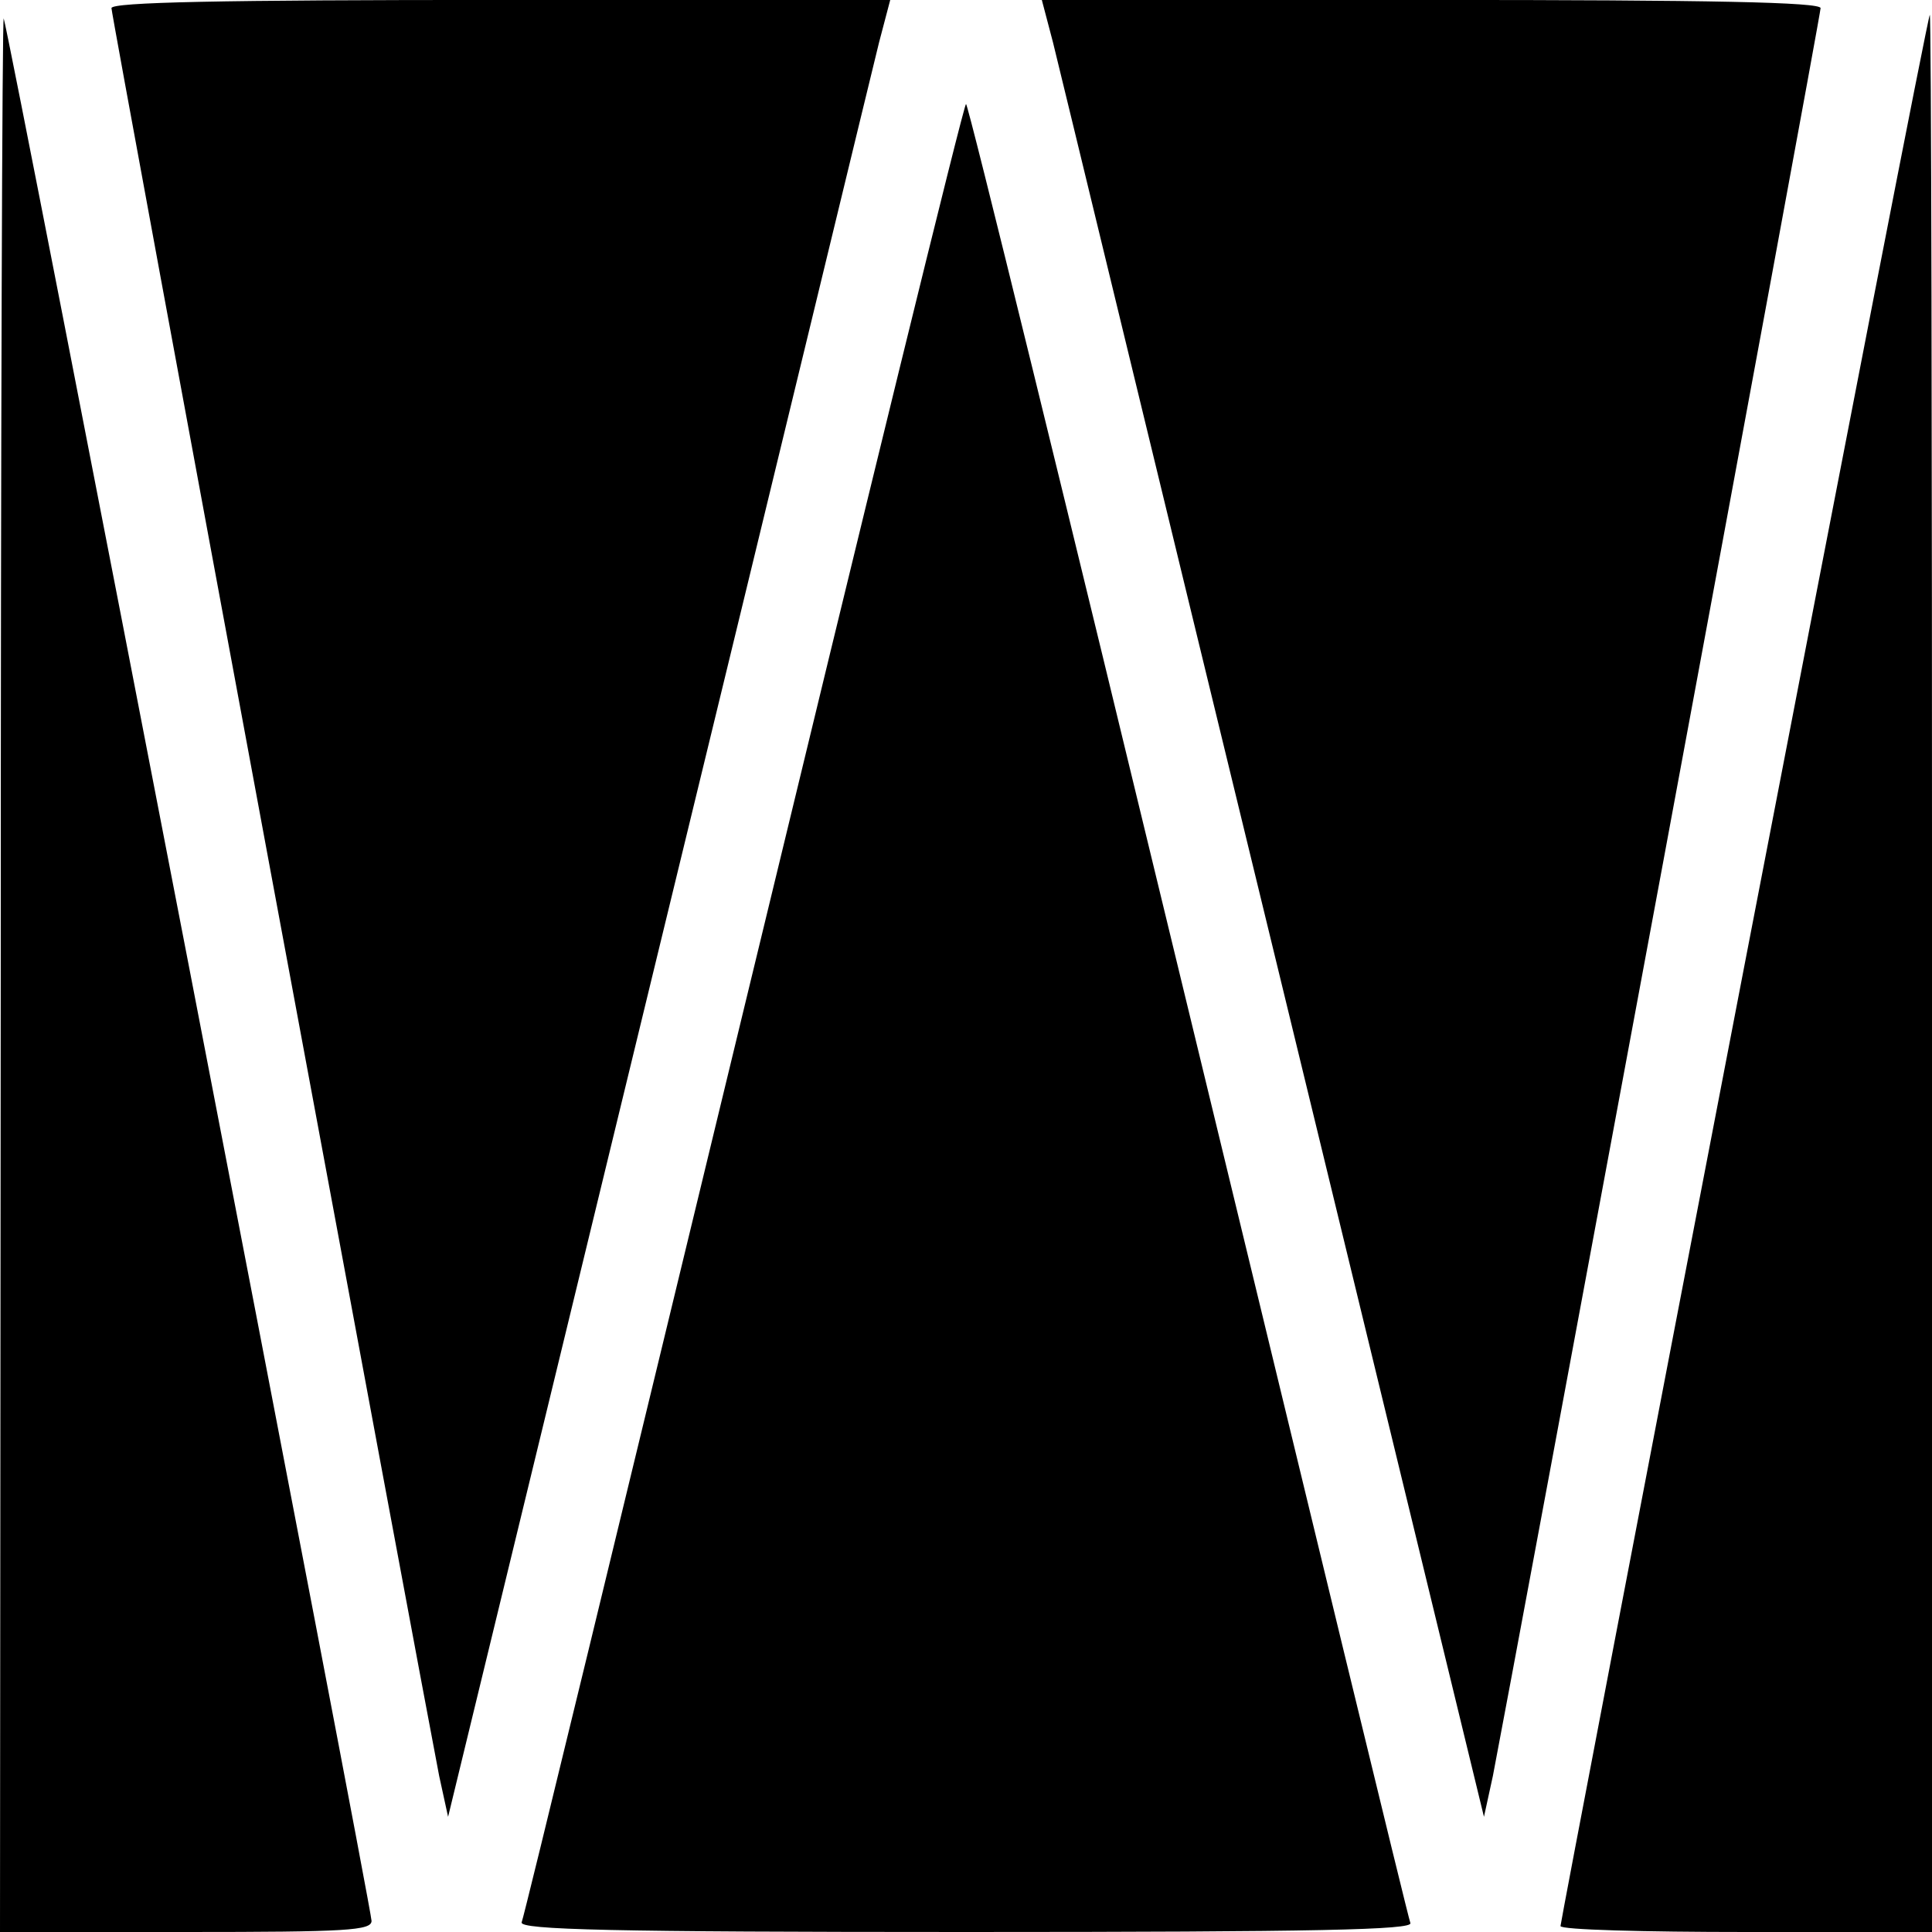
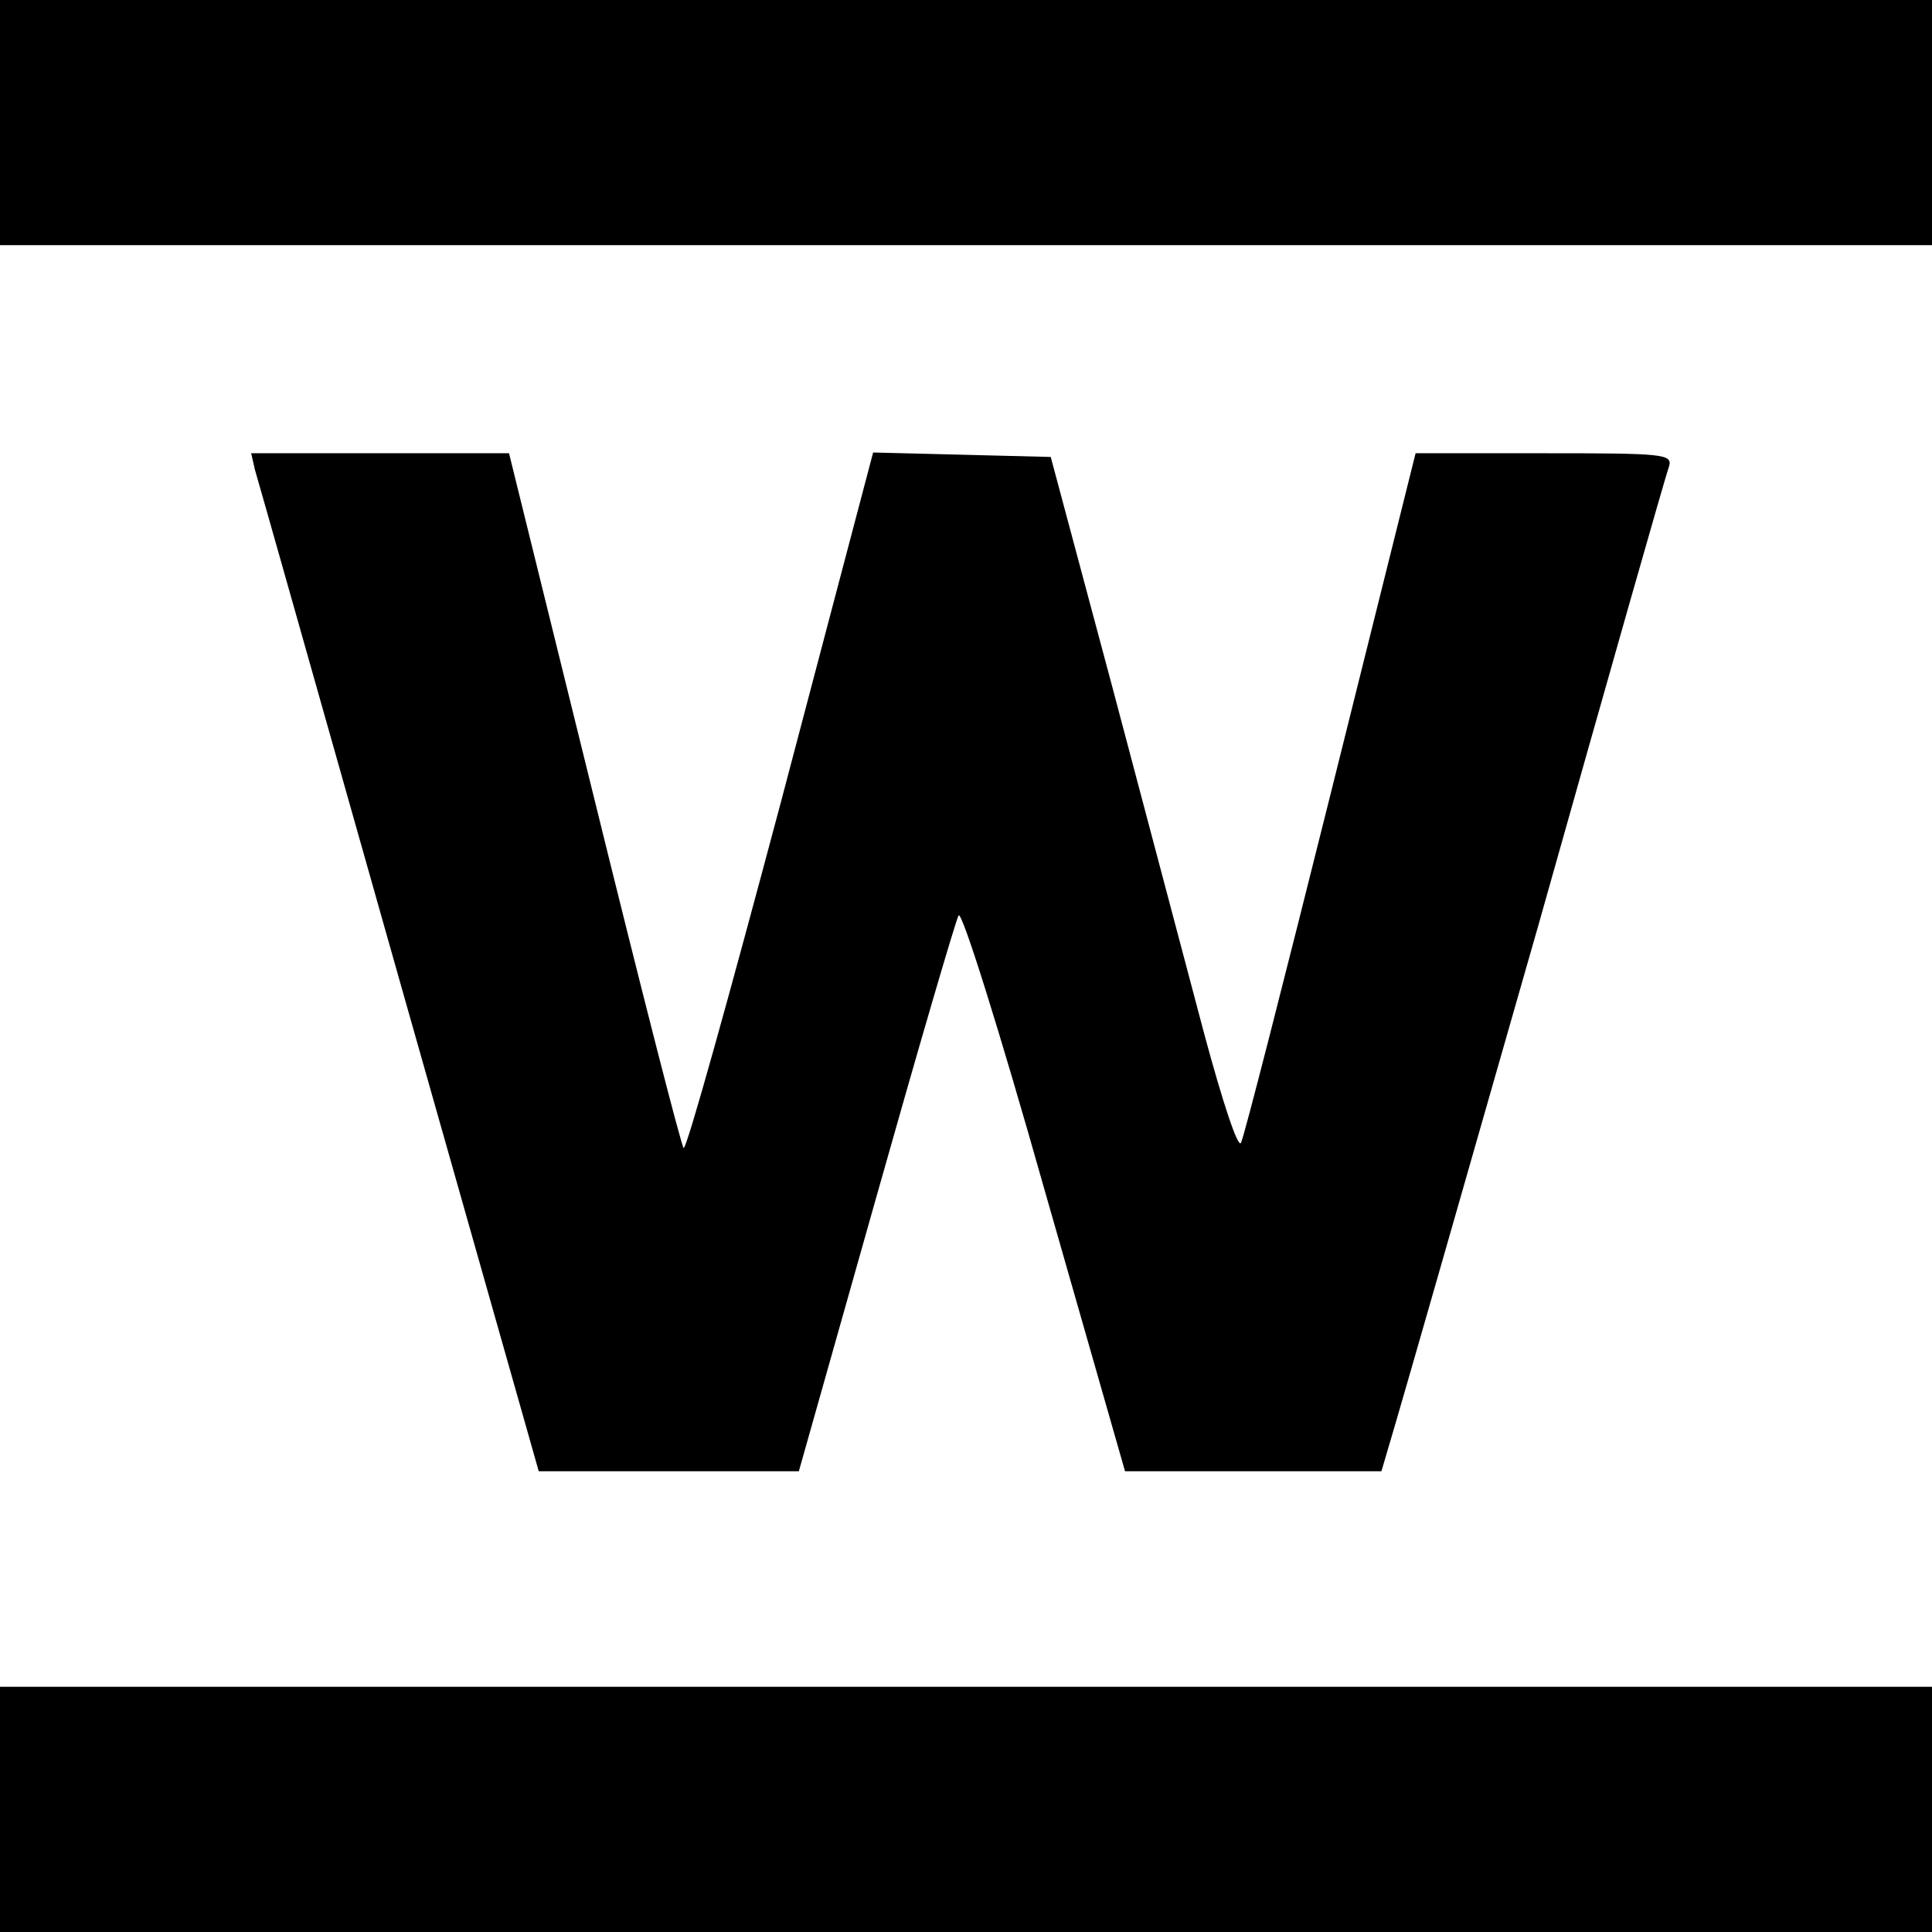
<svg xmlns="http://www.w3.org/2000/svg" version="1.0" width="16pt" height="16pt" viewBox="0 0 16 16" preserveAspectRatio="xMidYMid meet">
  <g transform="translate(0,16) scale(0.006154,-0.006154)" fill="#000000" stroke="none">
-     <path d="M150 2589 c0 -11 418 -2261 441 -2379 l12 -55 283 1165 c156 641 289 1191 297 1223 l15 57 -524 0 c-377 0 -524 -3 -524 -11z" />
-     <path d="M1417 2543 c8 -32 141 -582 297 -1223 l283 -1165 12 55 c23 118 441 2368 441 2379 0 8 -147 11 -524 11 l-524 0 15 -57z" />
-     <path d="M1 1293 l-1 -1293 250 0 c217 0 250 2 250 15 0 17 -488 2543 -495 2560 -2 6 -4 -572 -4 -1282z" />
-     <path d="M2347 1298 c-136 -706 -247 -1286 -247 -1290 0 -5 113 -8 250 -8 l250 0 0 1290 c0 710 -1 1290 -3 1290 -2 0 -114 -577 -250 -1282z" />
-     <path d="M1001 1242 c-162 -669 -296 -1223 -299 -1229 -3 -10 121 -13 598 -13 477 0 601 3 598 12 -3 7 -137 561 -299 1230 -162 670 -296 1218 -299 1218 -3 0 -137 -548 -299 -1218z" />
+     <path d="M0 2435 l0 -165 1300 0 1300 0 0 165 0 165 -1300 0 -1300 0 0 -165z" />
+     <path d="M343 1968 c4 -13 91 -321 194 -685 l188 -663 175 0 175 0 104 368 c57 202 107 373 111 380 4 8 56 -158 115 -367 l109 -381 173 0 172 0 20 68 c11 37 97 337 191 666 93 330 172 608 176 618 5 17 -6 18 -168 18 l-173 0 -114 -457 c-63 -252 -117 -464 -121 -471 -4 -8 -25 56 -49 145 -23 87 -79 298 -124 468 l-83 310 -119 3 -120 3 -124 -470 c-69 -259 -127 -468 -131 -466 -3 2 -57 213 -120 469 l-115 466 -174 0 -173 0 5 -22z" />
+     <path d="M0 165 l0 -165 1300 0 1300 0 0 165 0 165 -1300 0 -1300 0 0 -165z" />
  </g>
</svg>
